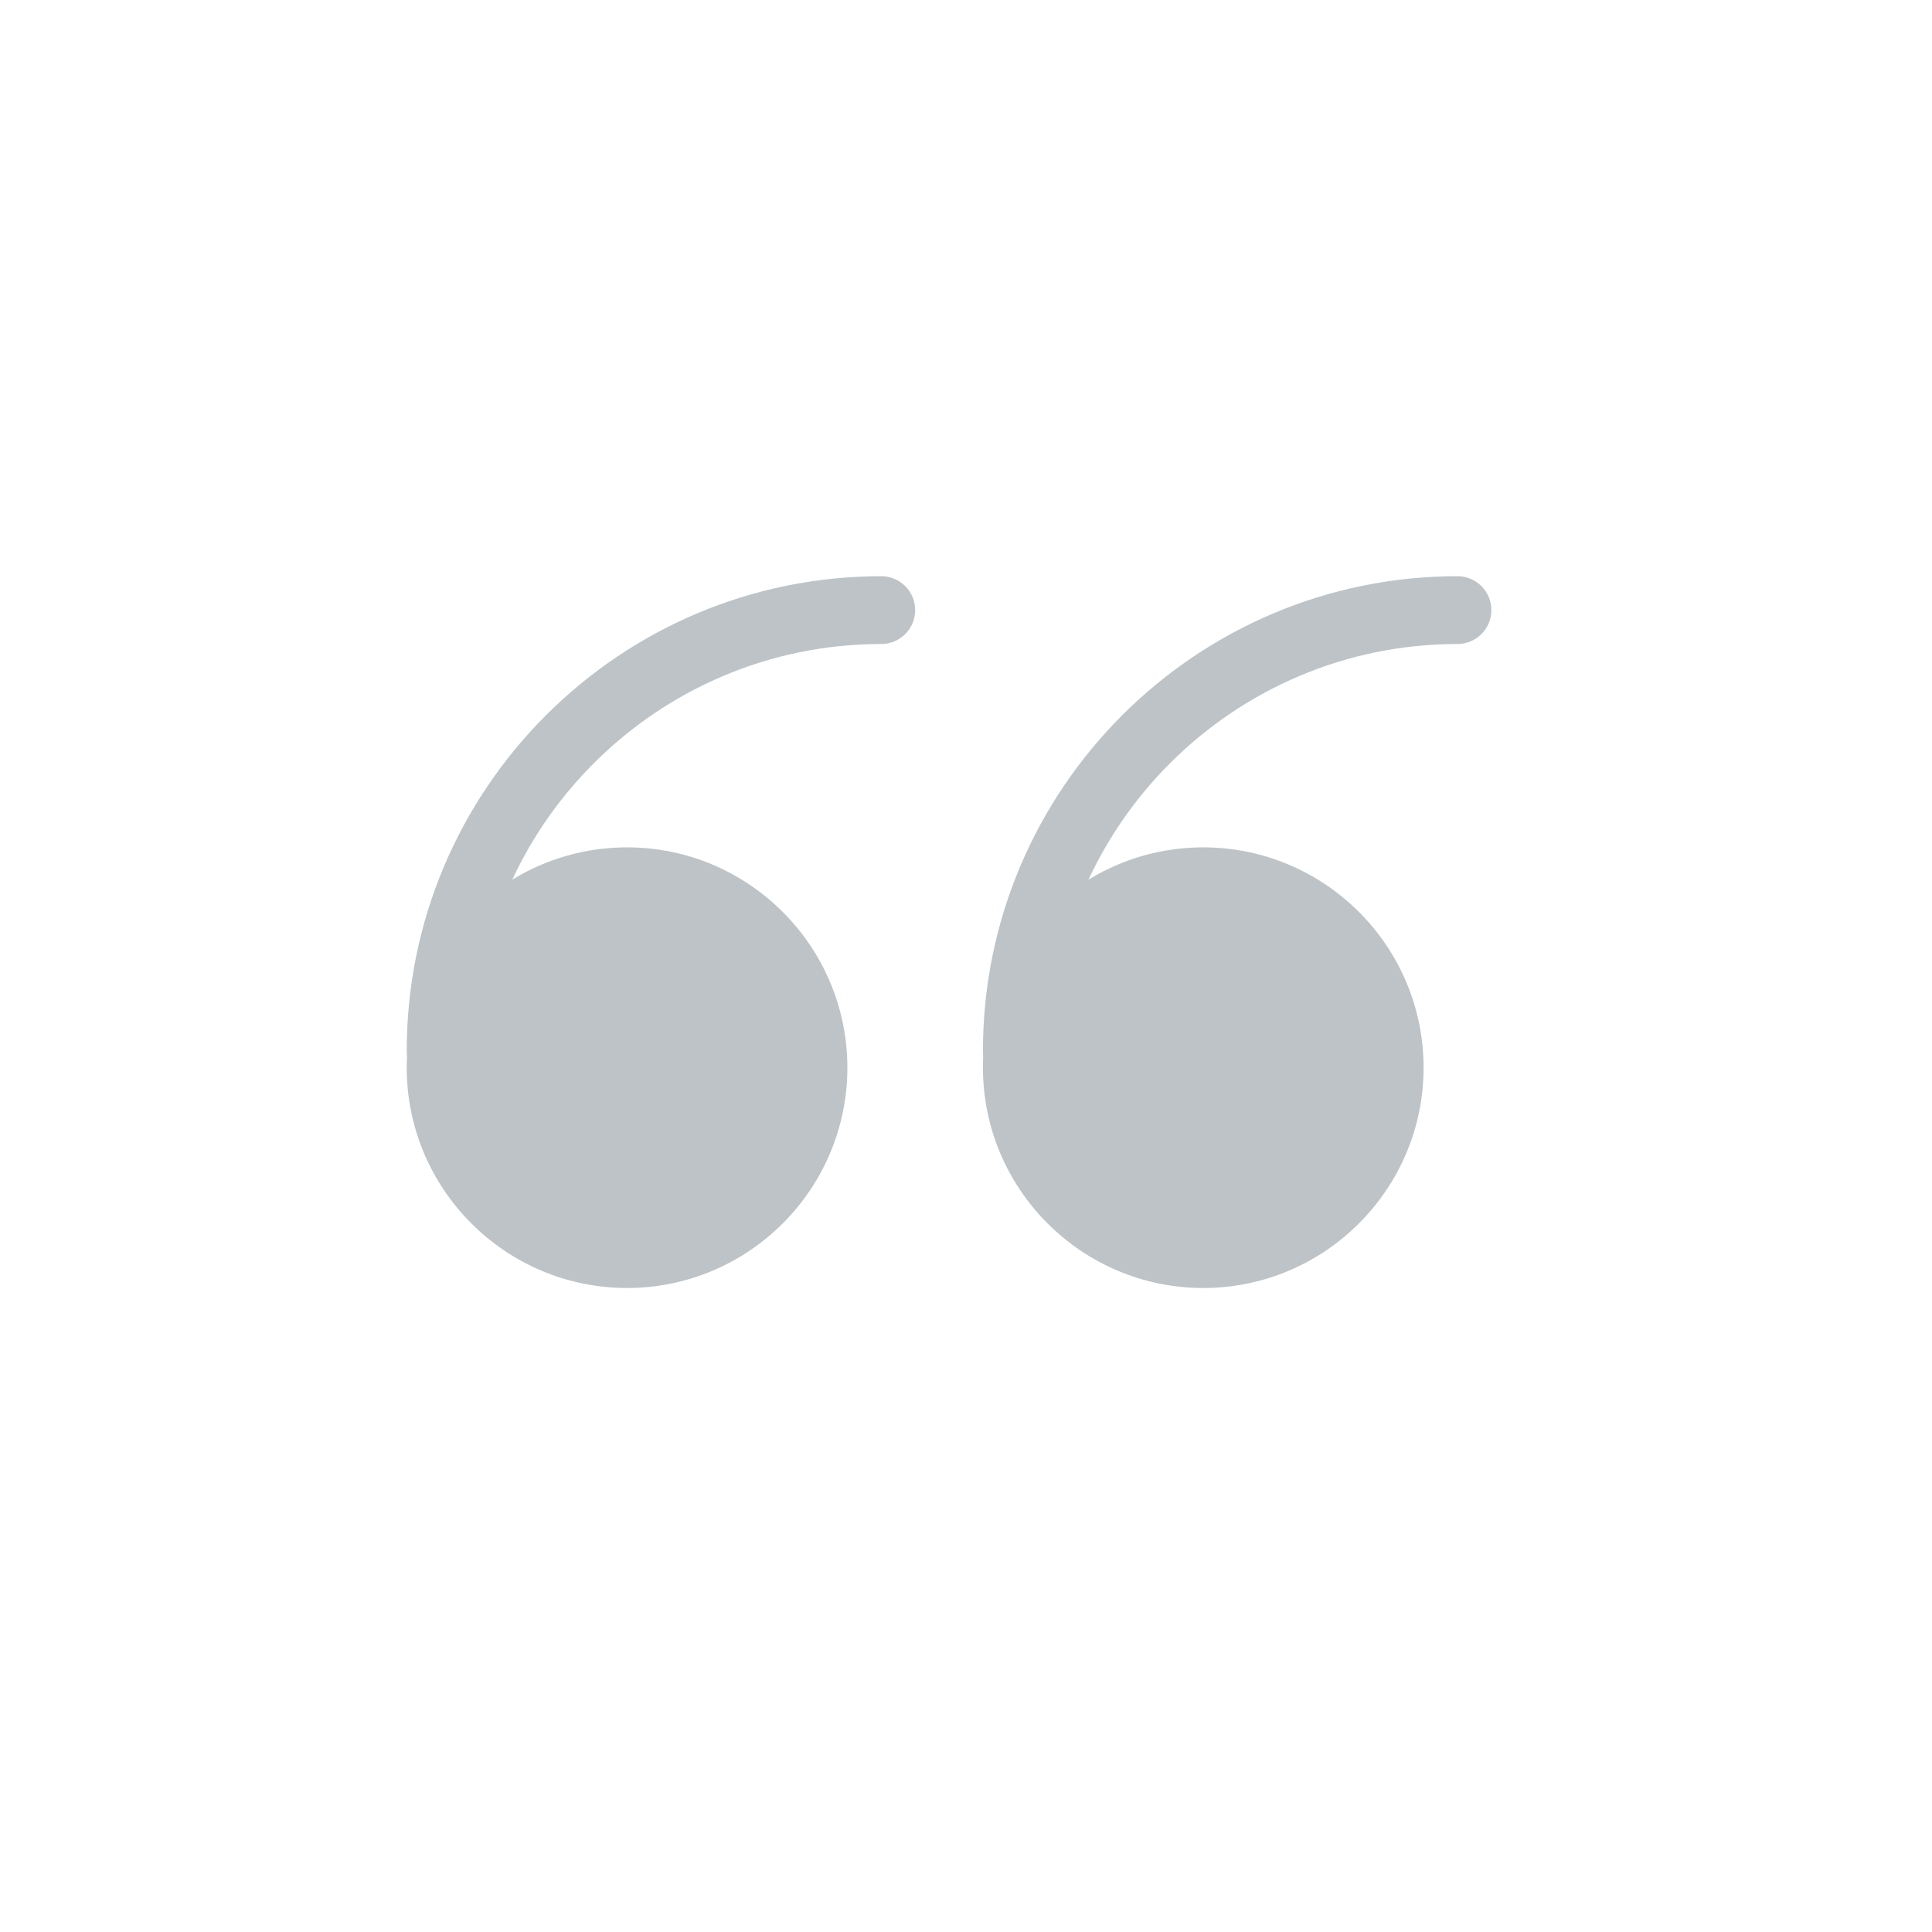
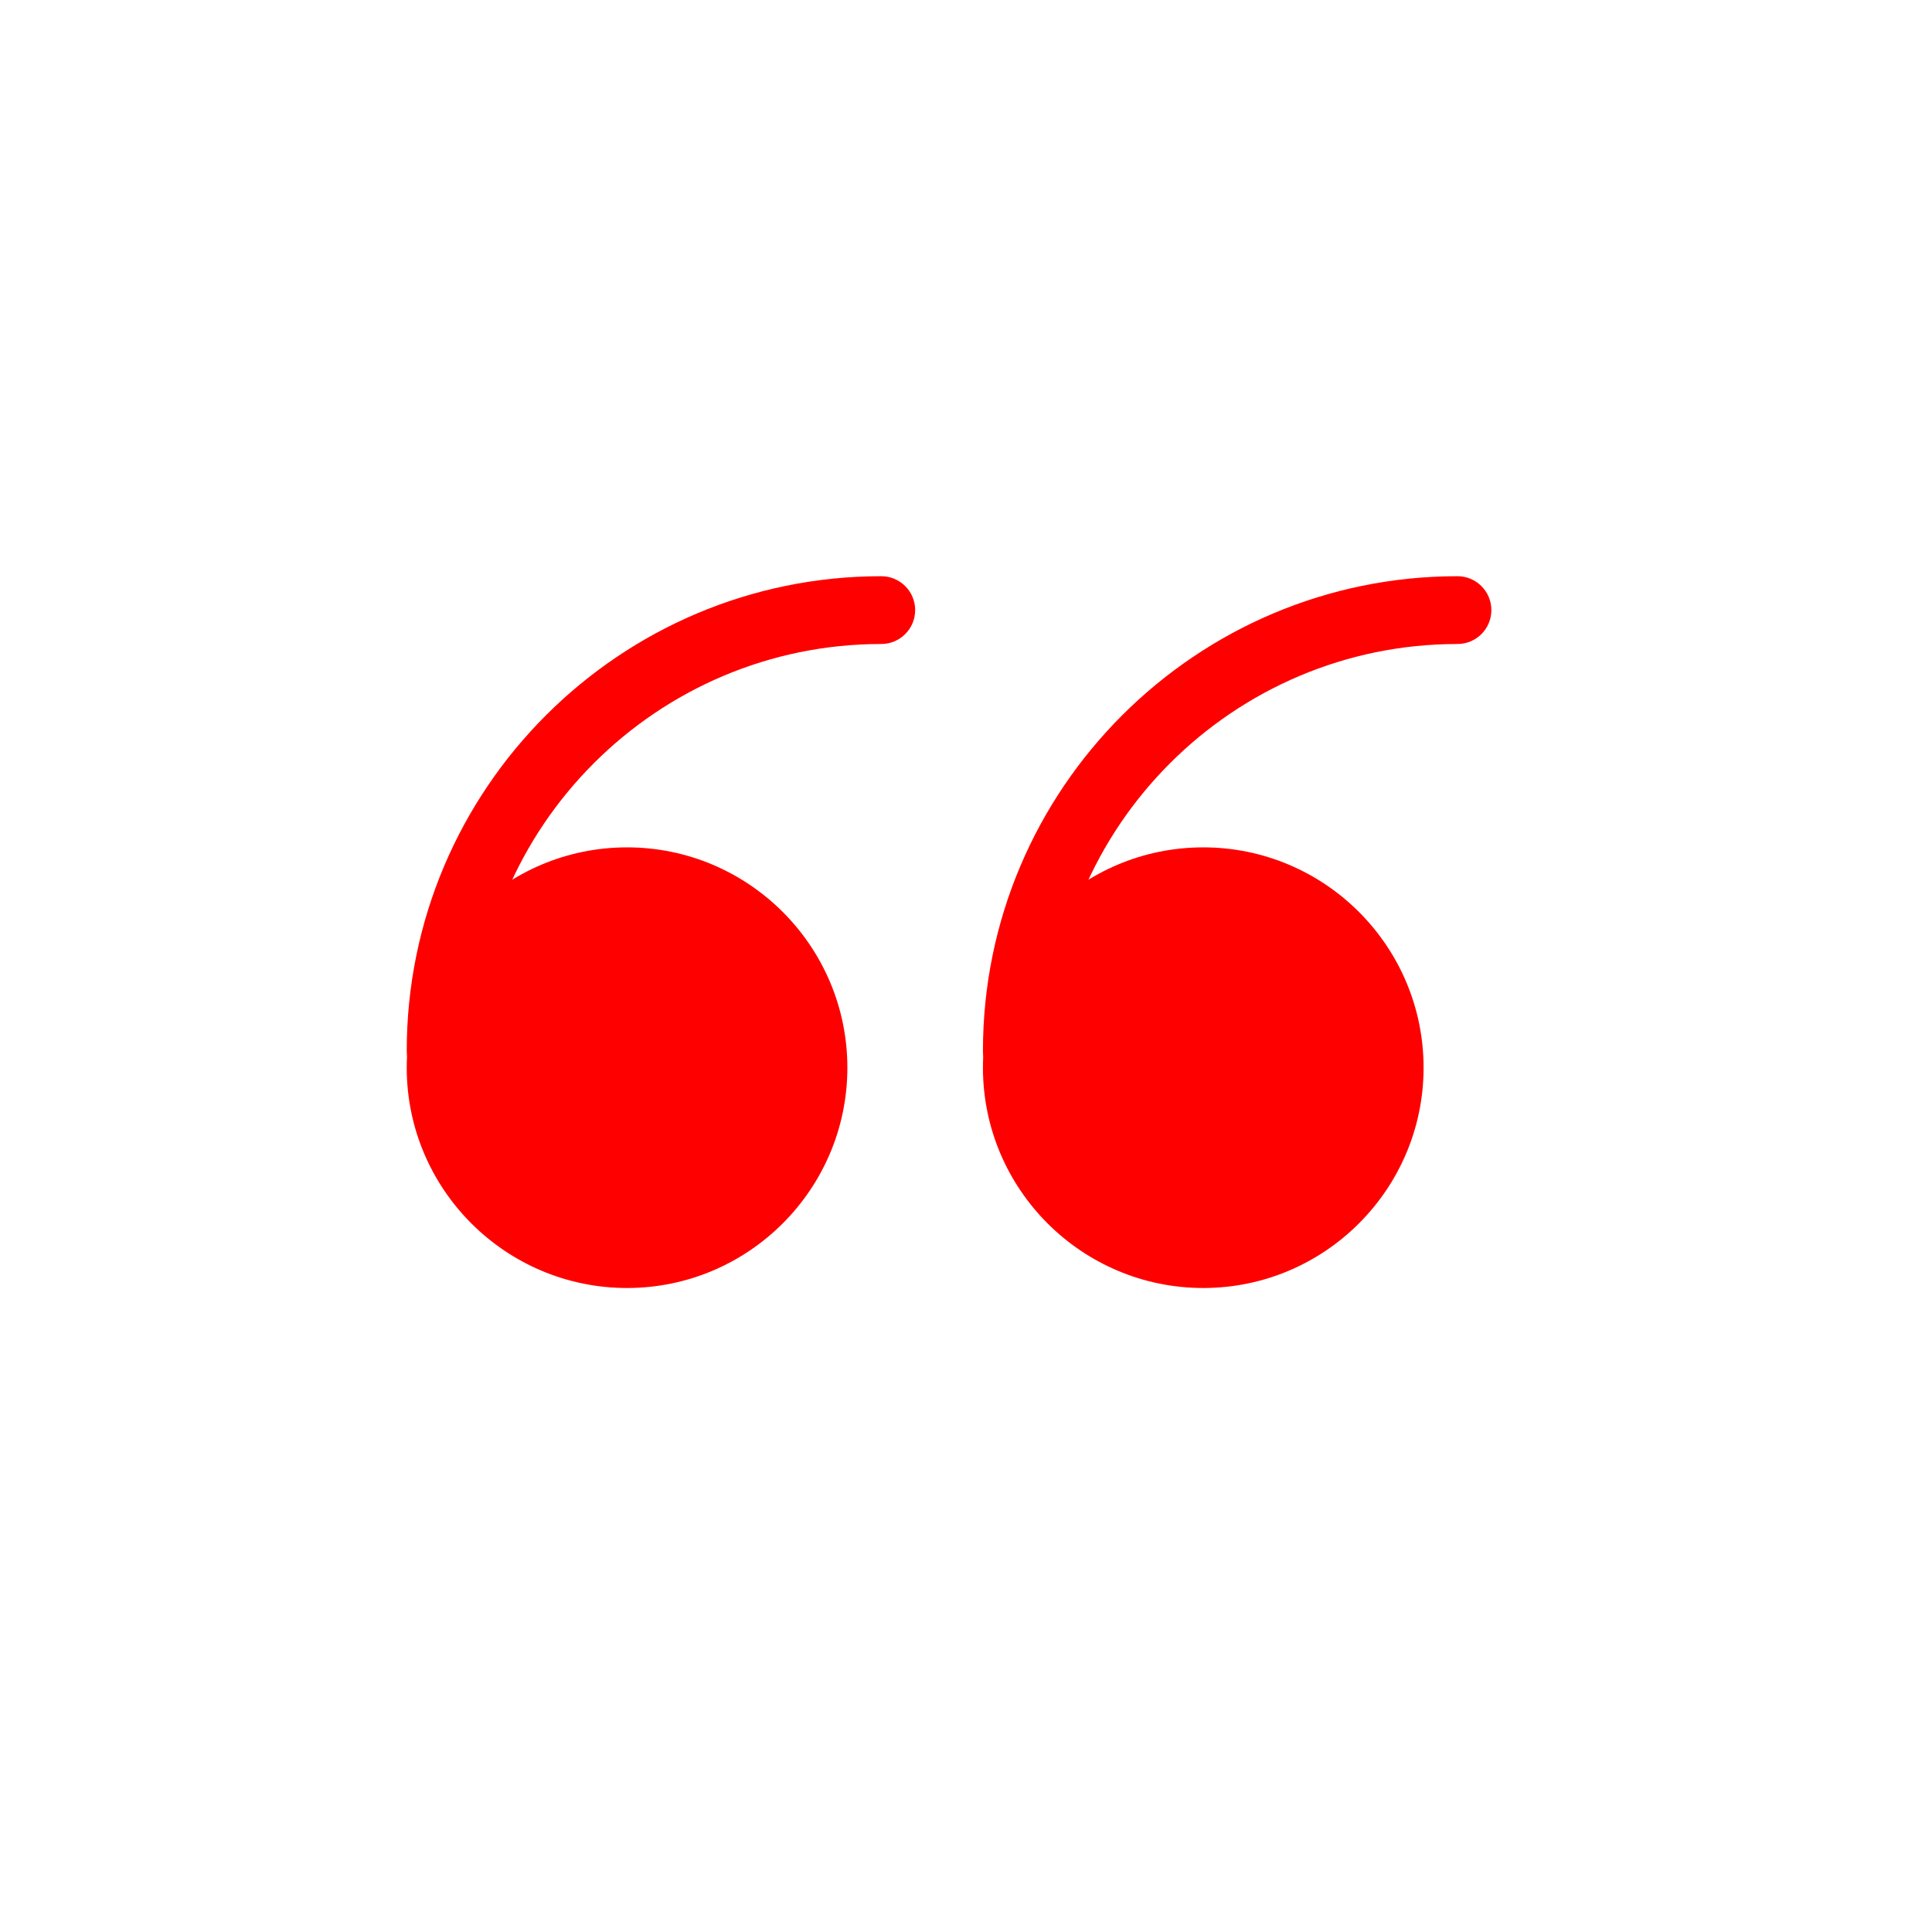
<svg xmlns="http://www.w3.org/2000/svg" version="1.1" id="Capa_1" viewBox="0 0 57 57" xml:space="preserve" fill="#000000">
  <g id="SVGRepo_bgCarrier" stroke-width="0" />
  <g id="SVGRepo_tracerCarrier" stroke-linecap="round" stroke-linejoin="round" />
  <g id="SVGRepo_iconCarrier">
    <rect x="0" y="0" style="fill:transparent;" width="57" height="57" />
    <g>
-       <circle style="fill:#BDC3C7;" cx="18.5" cy="31.5" r="5.5" />
-       <path style="fill:#BDC3C7;" d="M18.5,38c-3.584,0-6.5-2.916-6.5-6.5s2.916-6.5,6.5-6.5s6.5,2.916,6.5,6.5S22.084,38,18.5,38z M18.5,27c-2.481,0-4.5,2.019-4.5,4.5s2.019,4.5,4.5,4.5s4.5-2.019,4.5-4.5S20.981,27,18.5,27z" />
+       <circle style="fill:#FF0000;" cx="18.5" cy="31.5" r="5.5" />
+       <path style="fill:#FF0000;" d="M18.5,38c-3.584,0-6.5-2.916-6.5-6.5s2.916-6.5,6.5-6.5s6.5,2.916,6.5,6.5S22.084,38,18.5,38z M18.5,27c-2.481,0-4.5,2.019-4.5,4.5s2.019,4.5,4.5,4.5s4.5-2.019,4.5-4.5S20.981,27,18.5,27z" />
    </g>
    <g>
-       <circle style="fill:#BDC3C7;" cx="35.5" cy="31.5" r="5.5" />
-       <path style="fill:#BDC3C7;" d="M35.5,38c-3.584,0-6.5-2.916-6.5-6.5s2.916-6.5,6.5-6.5s6.5,2.916,6.5,6.5S39.084,38,35.5,38z M35.5,27c-2.481,0-4.5,2.019-4.5,4.5s2.019,4.5,4.5,4.5s4.5-2.019,4.5-4.5S37.981,27,35.5,27z" />
+       <circle style="fill:#FF0000;" cx="35.5" cy="31.5" r="5.5" />
+       <path style="fill:#FF0000;" d="M35.5,38c-3.584,0-6.5-2.916-6.5-6.5s2.916-6.5,6.5-6.5s6.5,2.916,6.5,6.5S39.084,38,35.5,38z M35.5,27c-2.481,0-4.5,2.019-4.5,4.5s2.019,4.5,4.5,4.5s4.5-2.019,4.5-4.5S37.981,27,35.5,27z" />
    </g>
-     <path style="fill:#BDC3C7;" d="M13,32c-0.553,0-1-0.447-1-1c0-7.72,6.28-14,14-14c0.553,0,1,0.447,1,1s-0.447,1-1,1 c-6.617,0-12,5.383-12,12C14,31.553,13.553,32,13,32z" />
-     <path style="fill:#BDC3C7;" d="M30,32c-0.553,0-1-0.447-1-1c0-7.72,6.28-14,14-14c0.553,0,1,0.447,1,1s-0.447,1-1,1 c-6.617,0-12,5.383-12,12C31,31.553,30.553,32,30,32z" />
+     <path style="fill:#FF0000;" d="M13,32c-0.553,0-1-0.447-1-1c0-7.72,6.28-14,14-14c0.553,0,1,0.447,1,1s-0.447,1-1,1 c-6.617,0-12,5.383-12,12C14,31.553,13.553,32,13,32z" />
+     <path style="fill:#FF0000;" d="M30,32c-0.553,0-1-0.447-1-1c0-7.72,6.28-14,14-14c0.553,0,1,0.447,1,1s-0.447,1-1,1 c-6.617,0-12,5.383-12,12C31,31.553,30.553,32,30,32z" />
  </g>
</svg>
